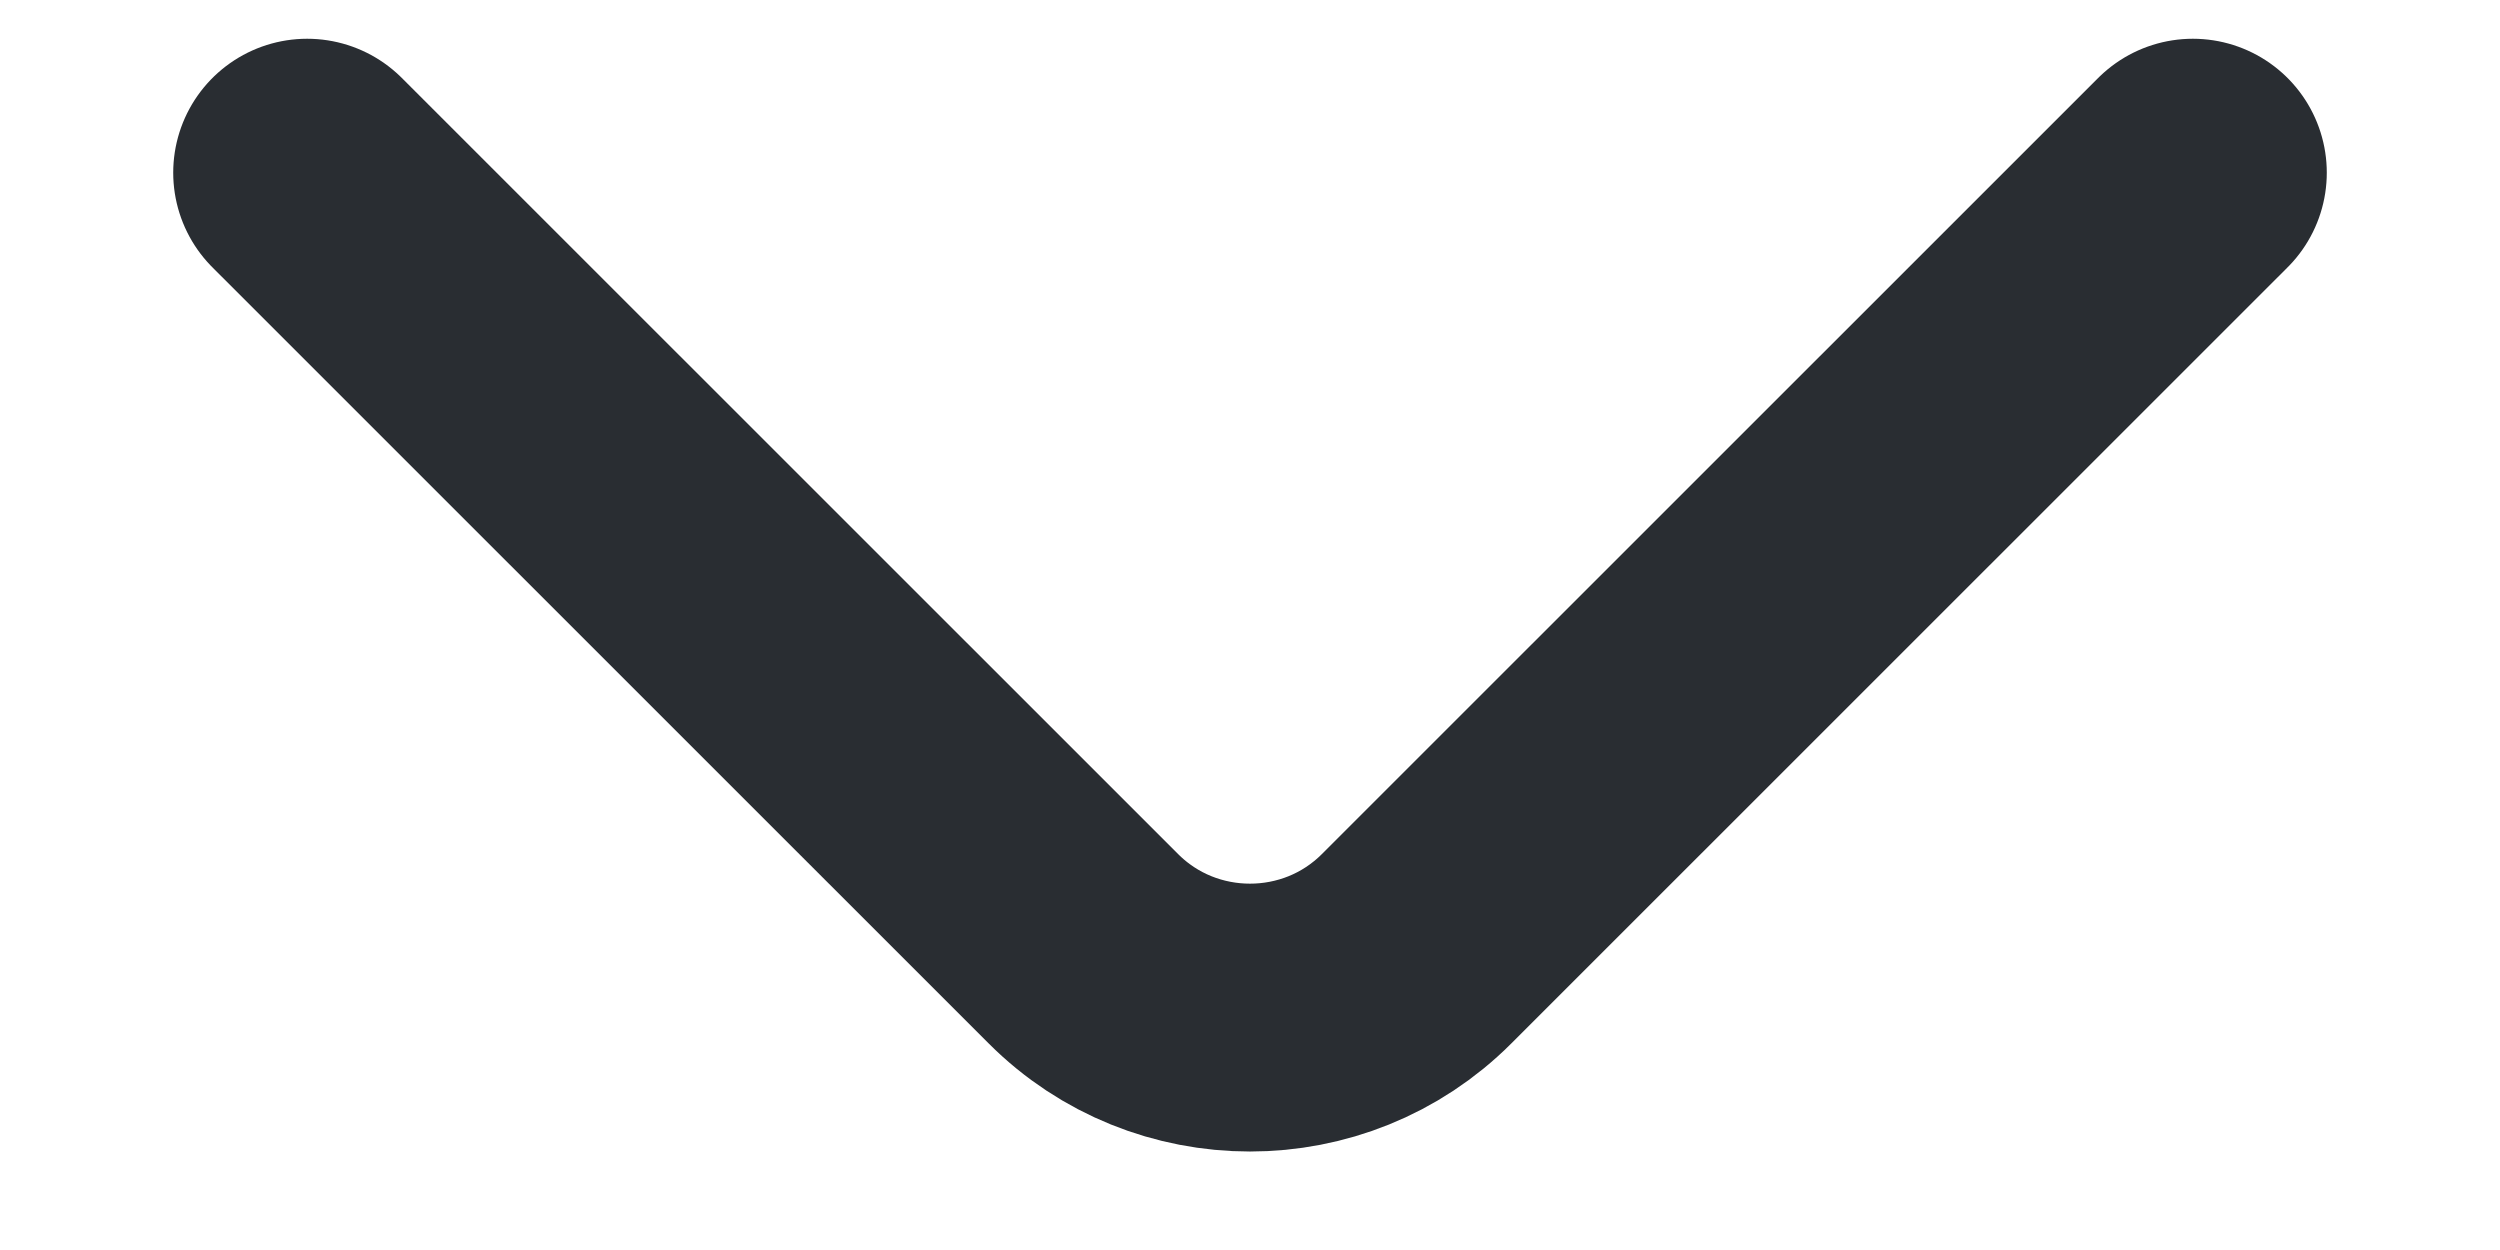
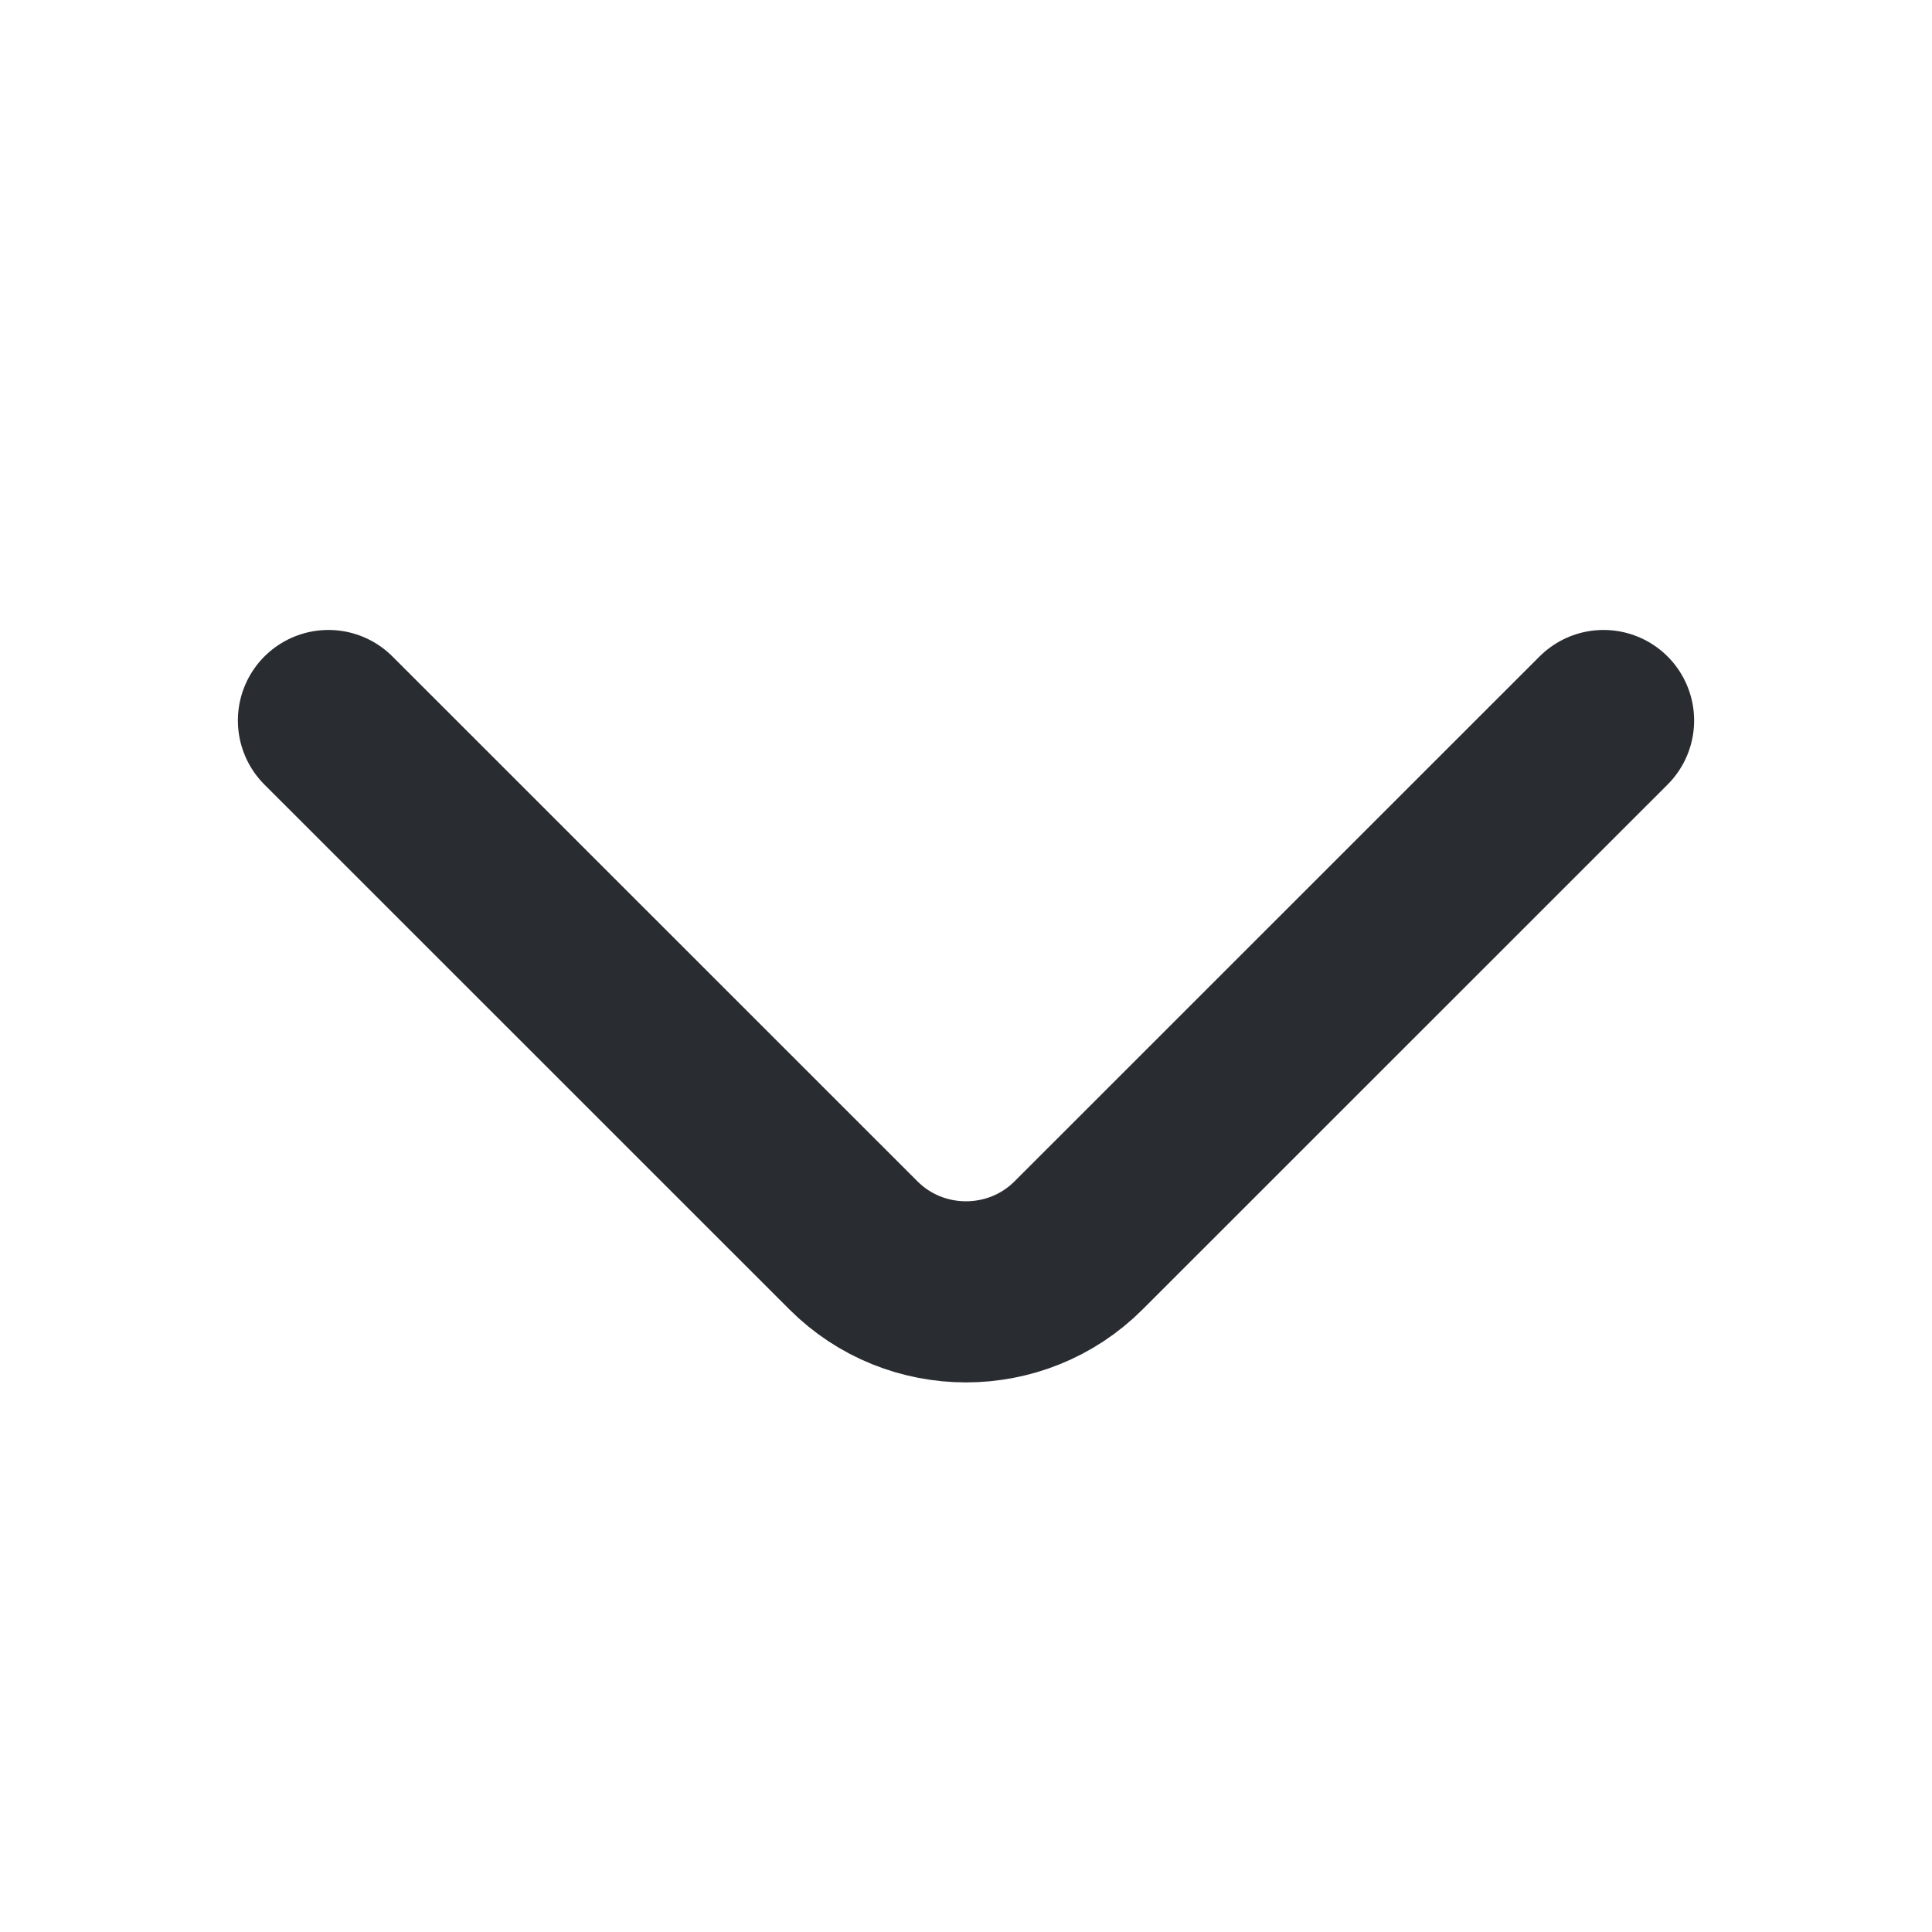
- <svg xmlns="http://www.w3.org/2000/svg" width="14" height="7" viewBox="0 0 14 7" fill="none">
-   <path d="M12.28 0.967L7.933 5.313C7.42 5.827 6.58 5.827 6.067 5.313L1.72 0.967" stroke="#292D32" stroke-width="1.5" stroke-miterlimit="10" stroke-linecap="round" stroke-linejoin="round" />
+ <svg xmlns="http://www.w3.org/2000/svg" width="16" height="16" viewBox="0 0 16 16" fill="none">
+   <path d="M13.28 5.967L8.933 10.313C8.42 10.827 7.58 10.827 7.067 10.313L2.72 5.967" stroke="#292D32" stroke-width="1.5" stroke-miterlimit="10" stroke-linecap="round" stroke-linejoin="round" />
</svg>
